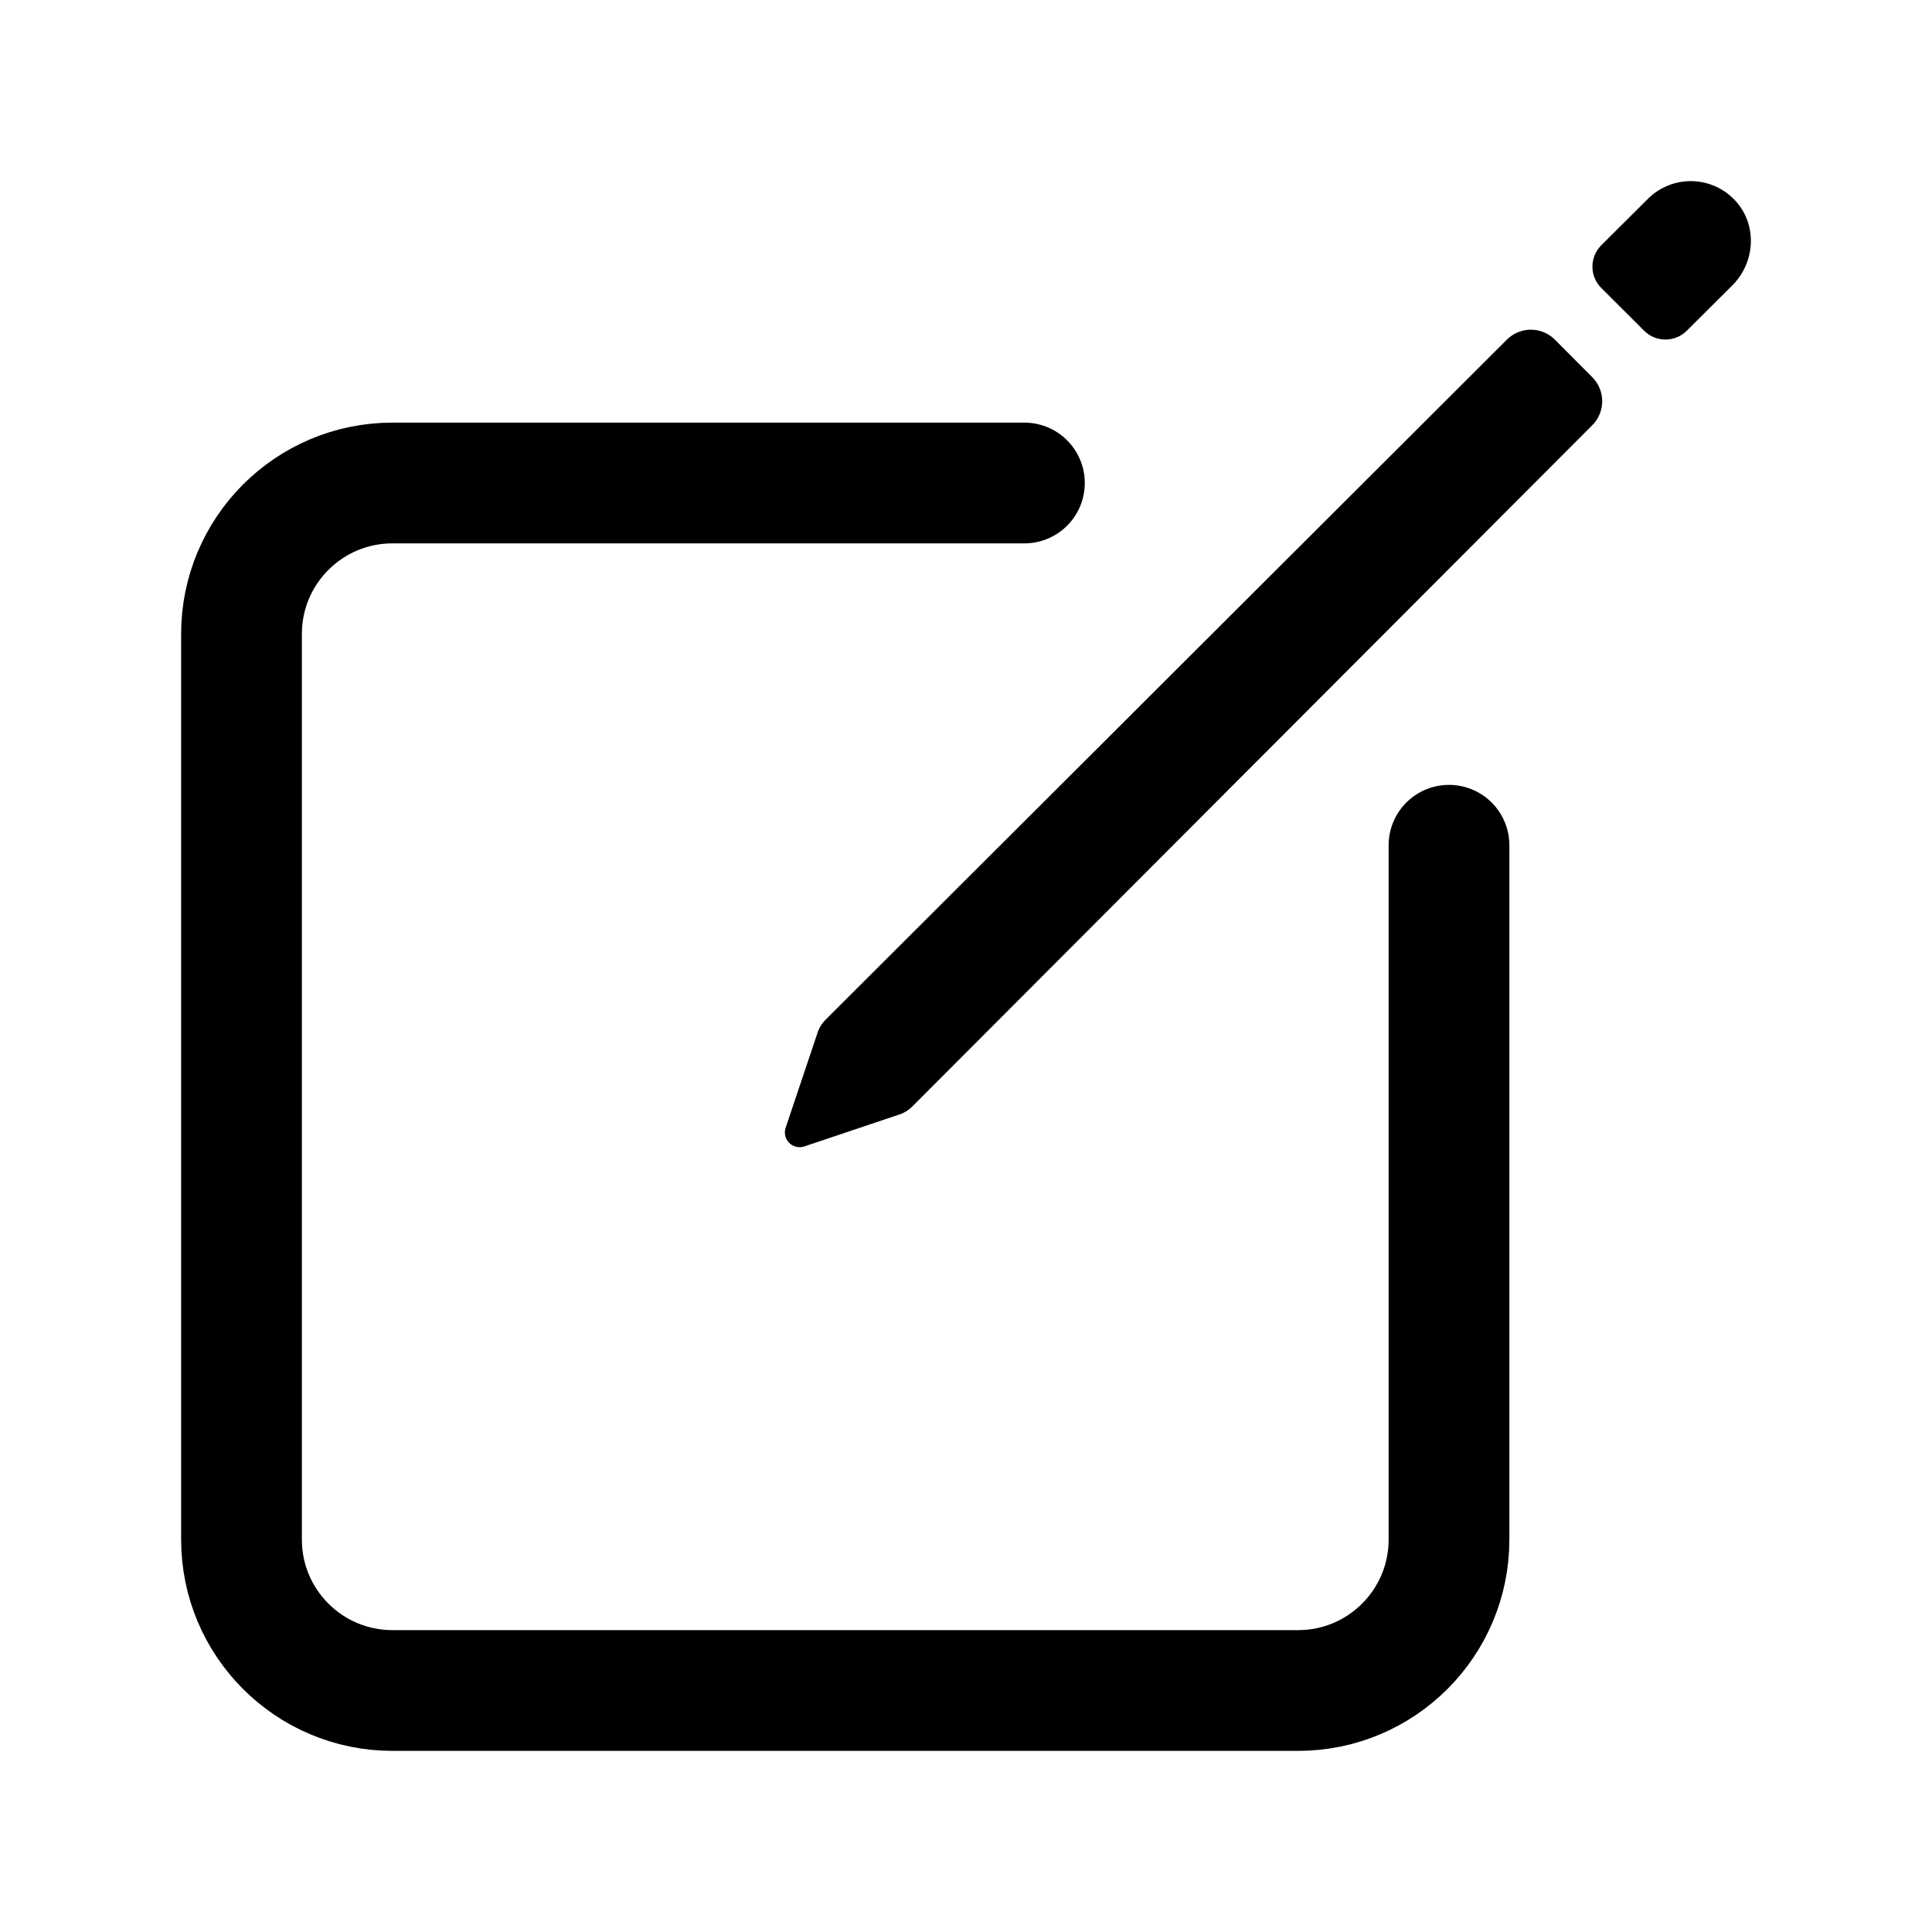
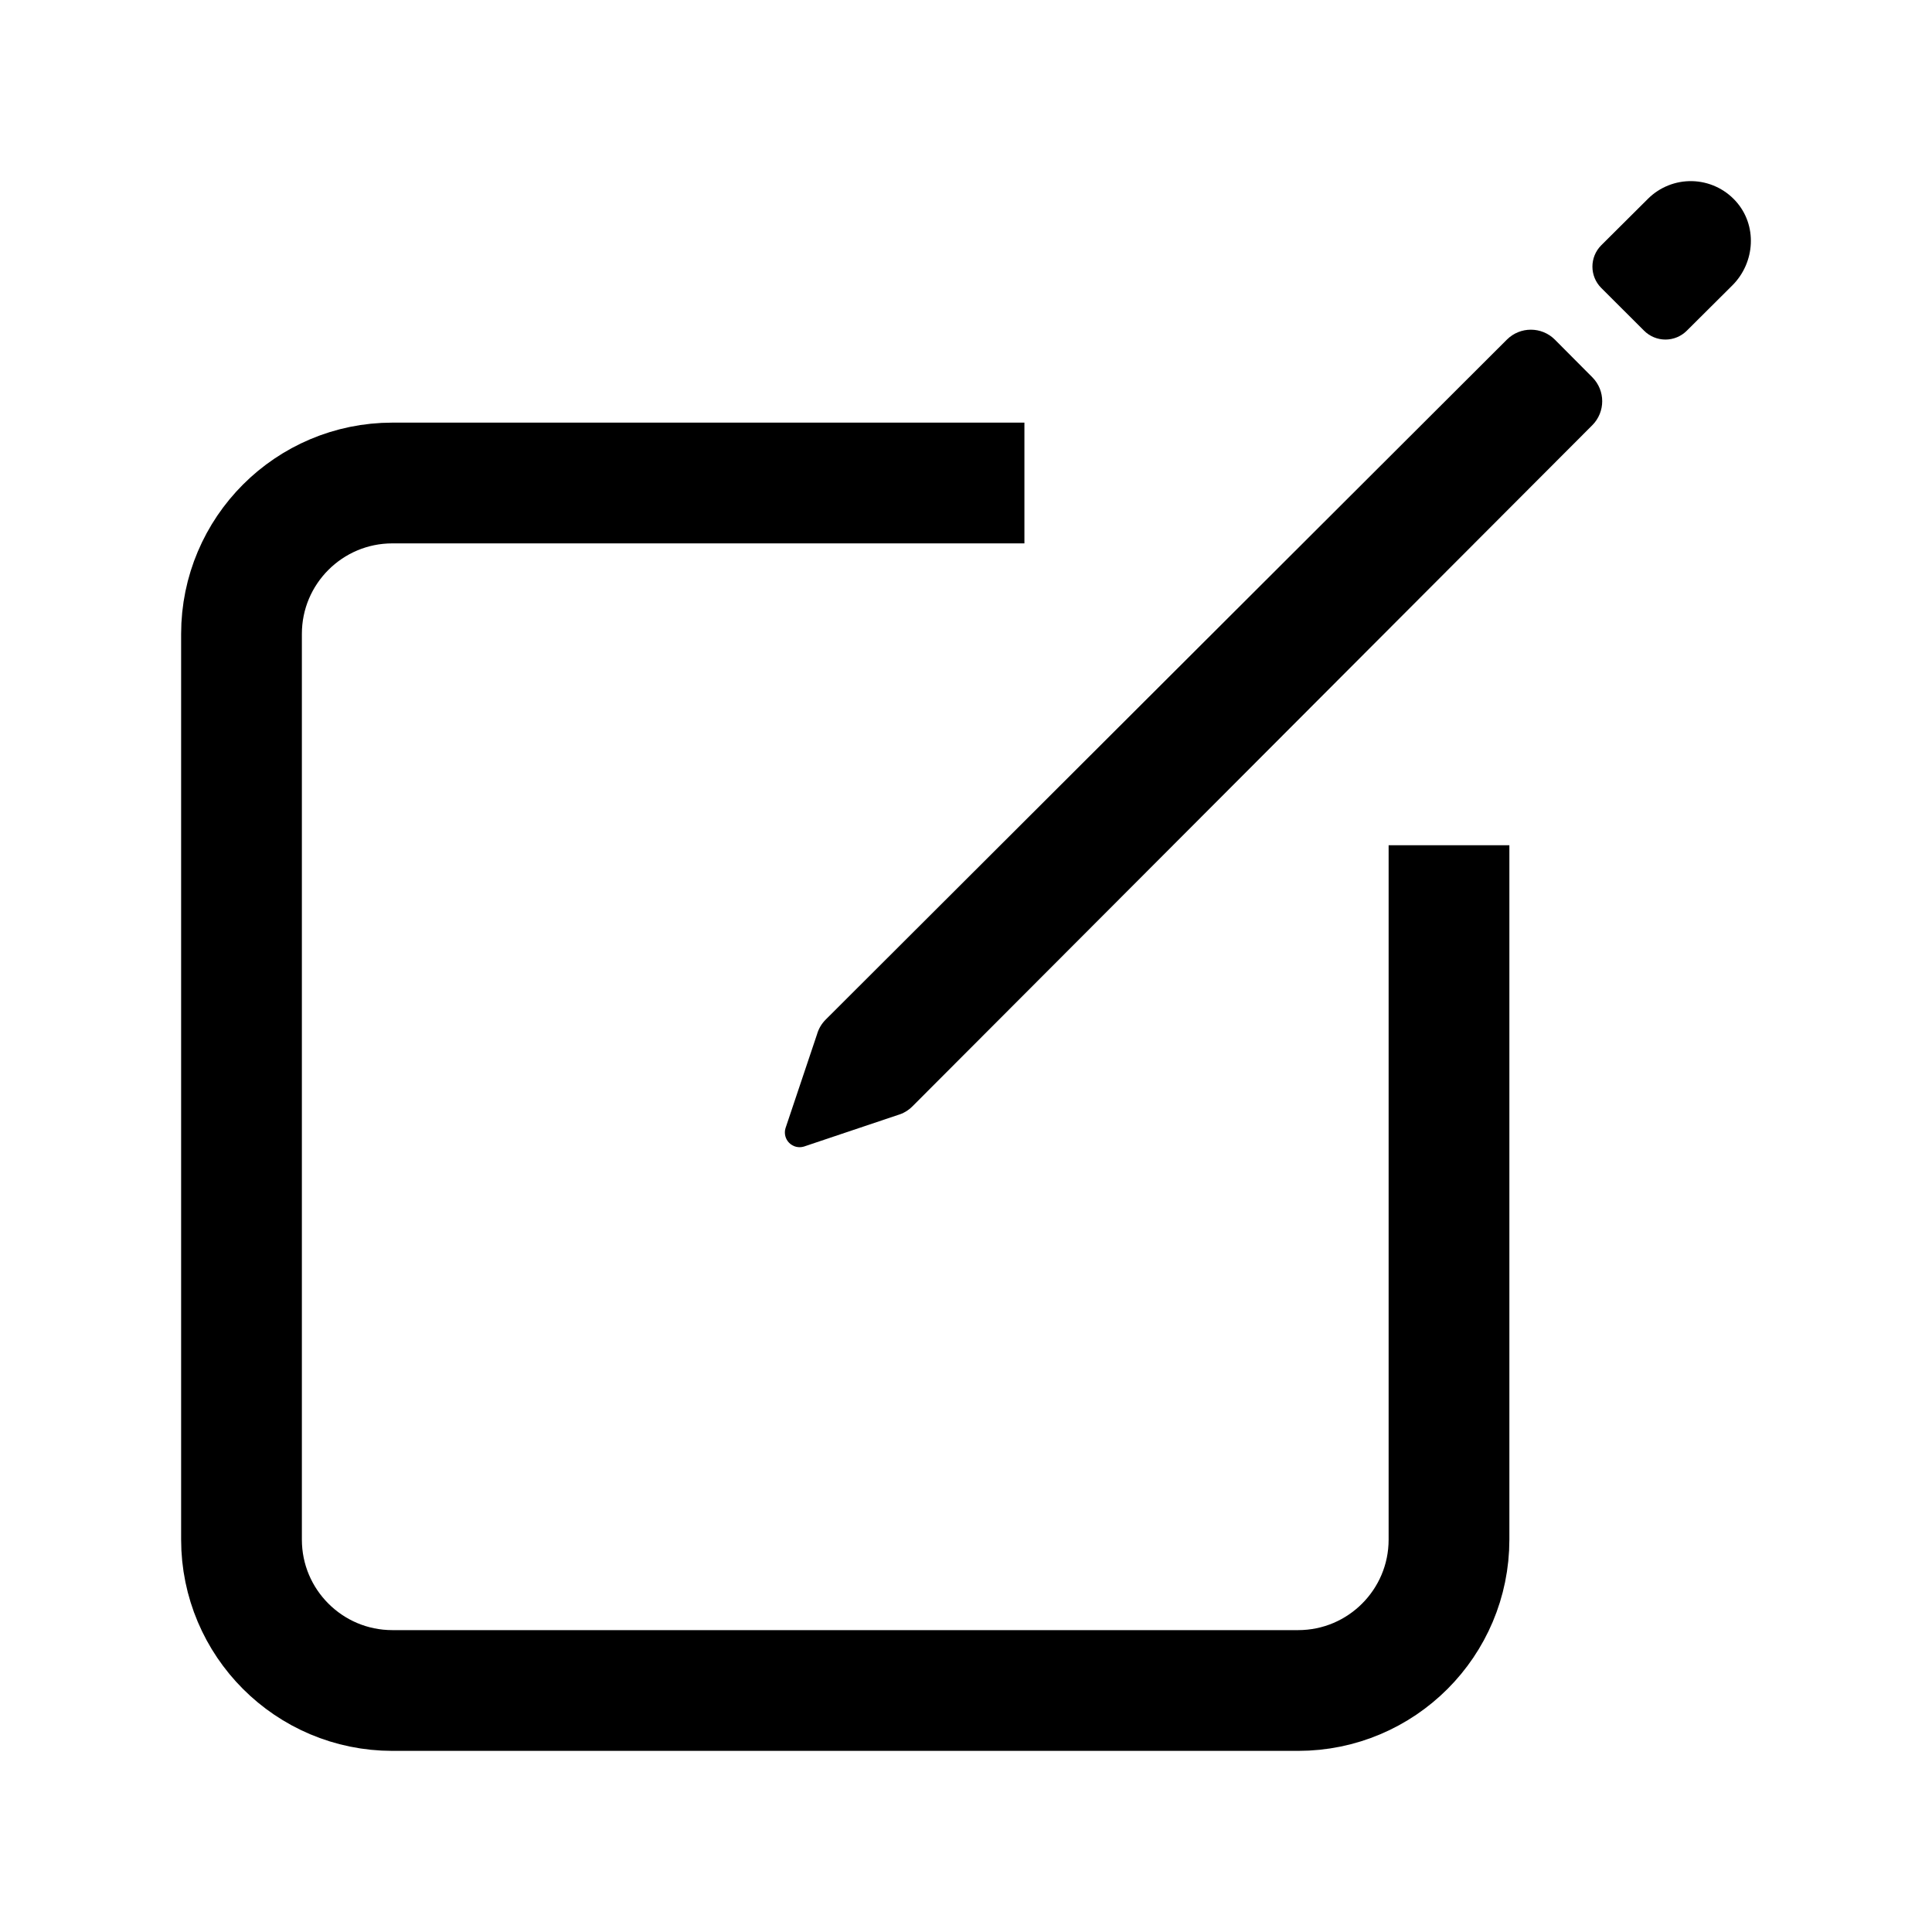
<svg xmlns="http://www.w3.org/2000/svg" width="512" height="512" viewBox="0 0 512 512">
-   <path d="M384,224V408a40,40,0,0,1-40,40H104a40,40,0,0,1-40-40V168a40,40,0,0,1,40-40H271.48" style="fill:none;stroke:#000;stroke-linecap:round;stroke-linejoin:round;stroke-width:32px" />
+   <path d="M384,224V408a40,40,0,0,1-40,40H104a40,40,0,0,1-40-40V168a40,40,0,0,1,40-40H271.48" style="fill:none;stroke:#000;strokeLinecap:round;strokeLinejoin:round;stroke-width:32px" />
  <path d="M459.94,53.25a16.06,16.06,0,0,0-23.22-.56L424.35,65a8,8,0,0,0,0,11.31l11.34,11.32a8,8,0,0,0,11.34,0l12.06-12C465.19,69.54,465.76,59.62,459.94,53.25Z" />
  <path d="M399.34,90,218.82,270.2a9,9,0,0,0-2.31,3.93L208.16,299a3.91,3.91,0,0,0,4.86,4.86l24.85-8.35a9,9,0,0,0,3.93-2.31L422,112.66A9,9,0,0,0,422,100L412.05,90A9,9,0,0,0,399.34,90Z" />
</svg>
